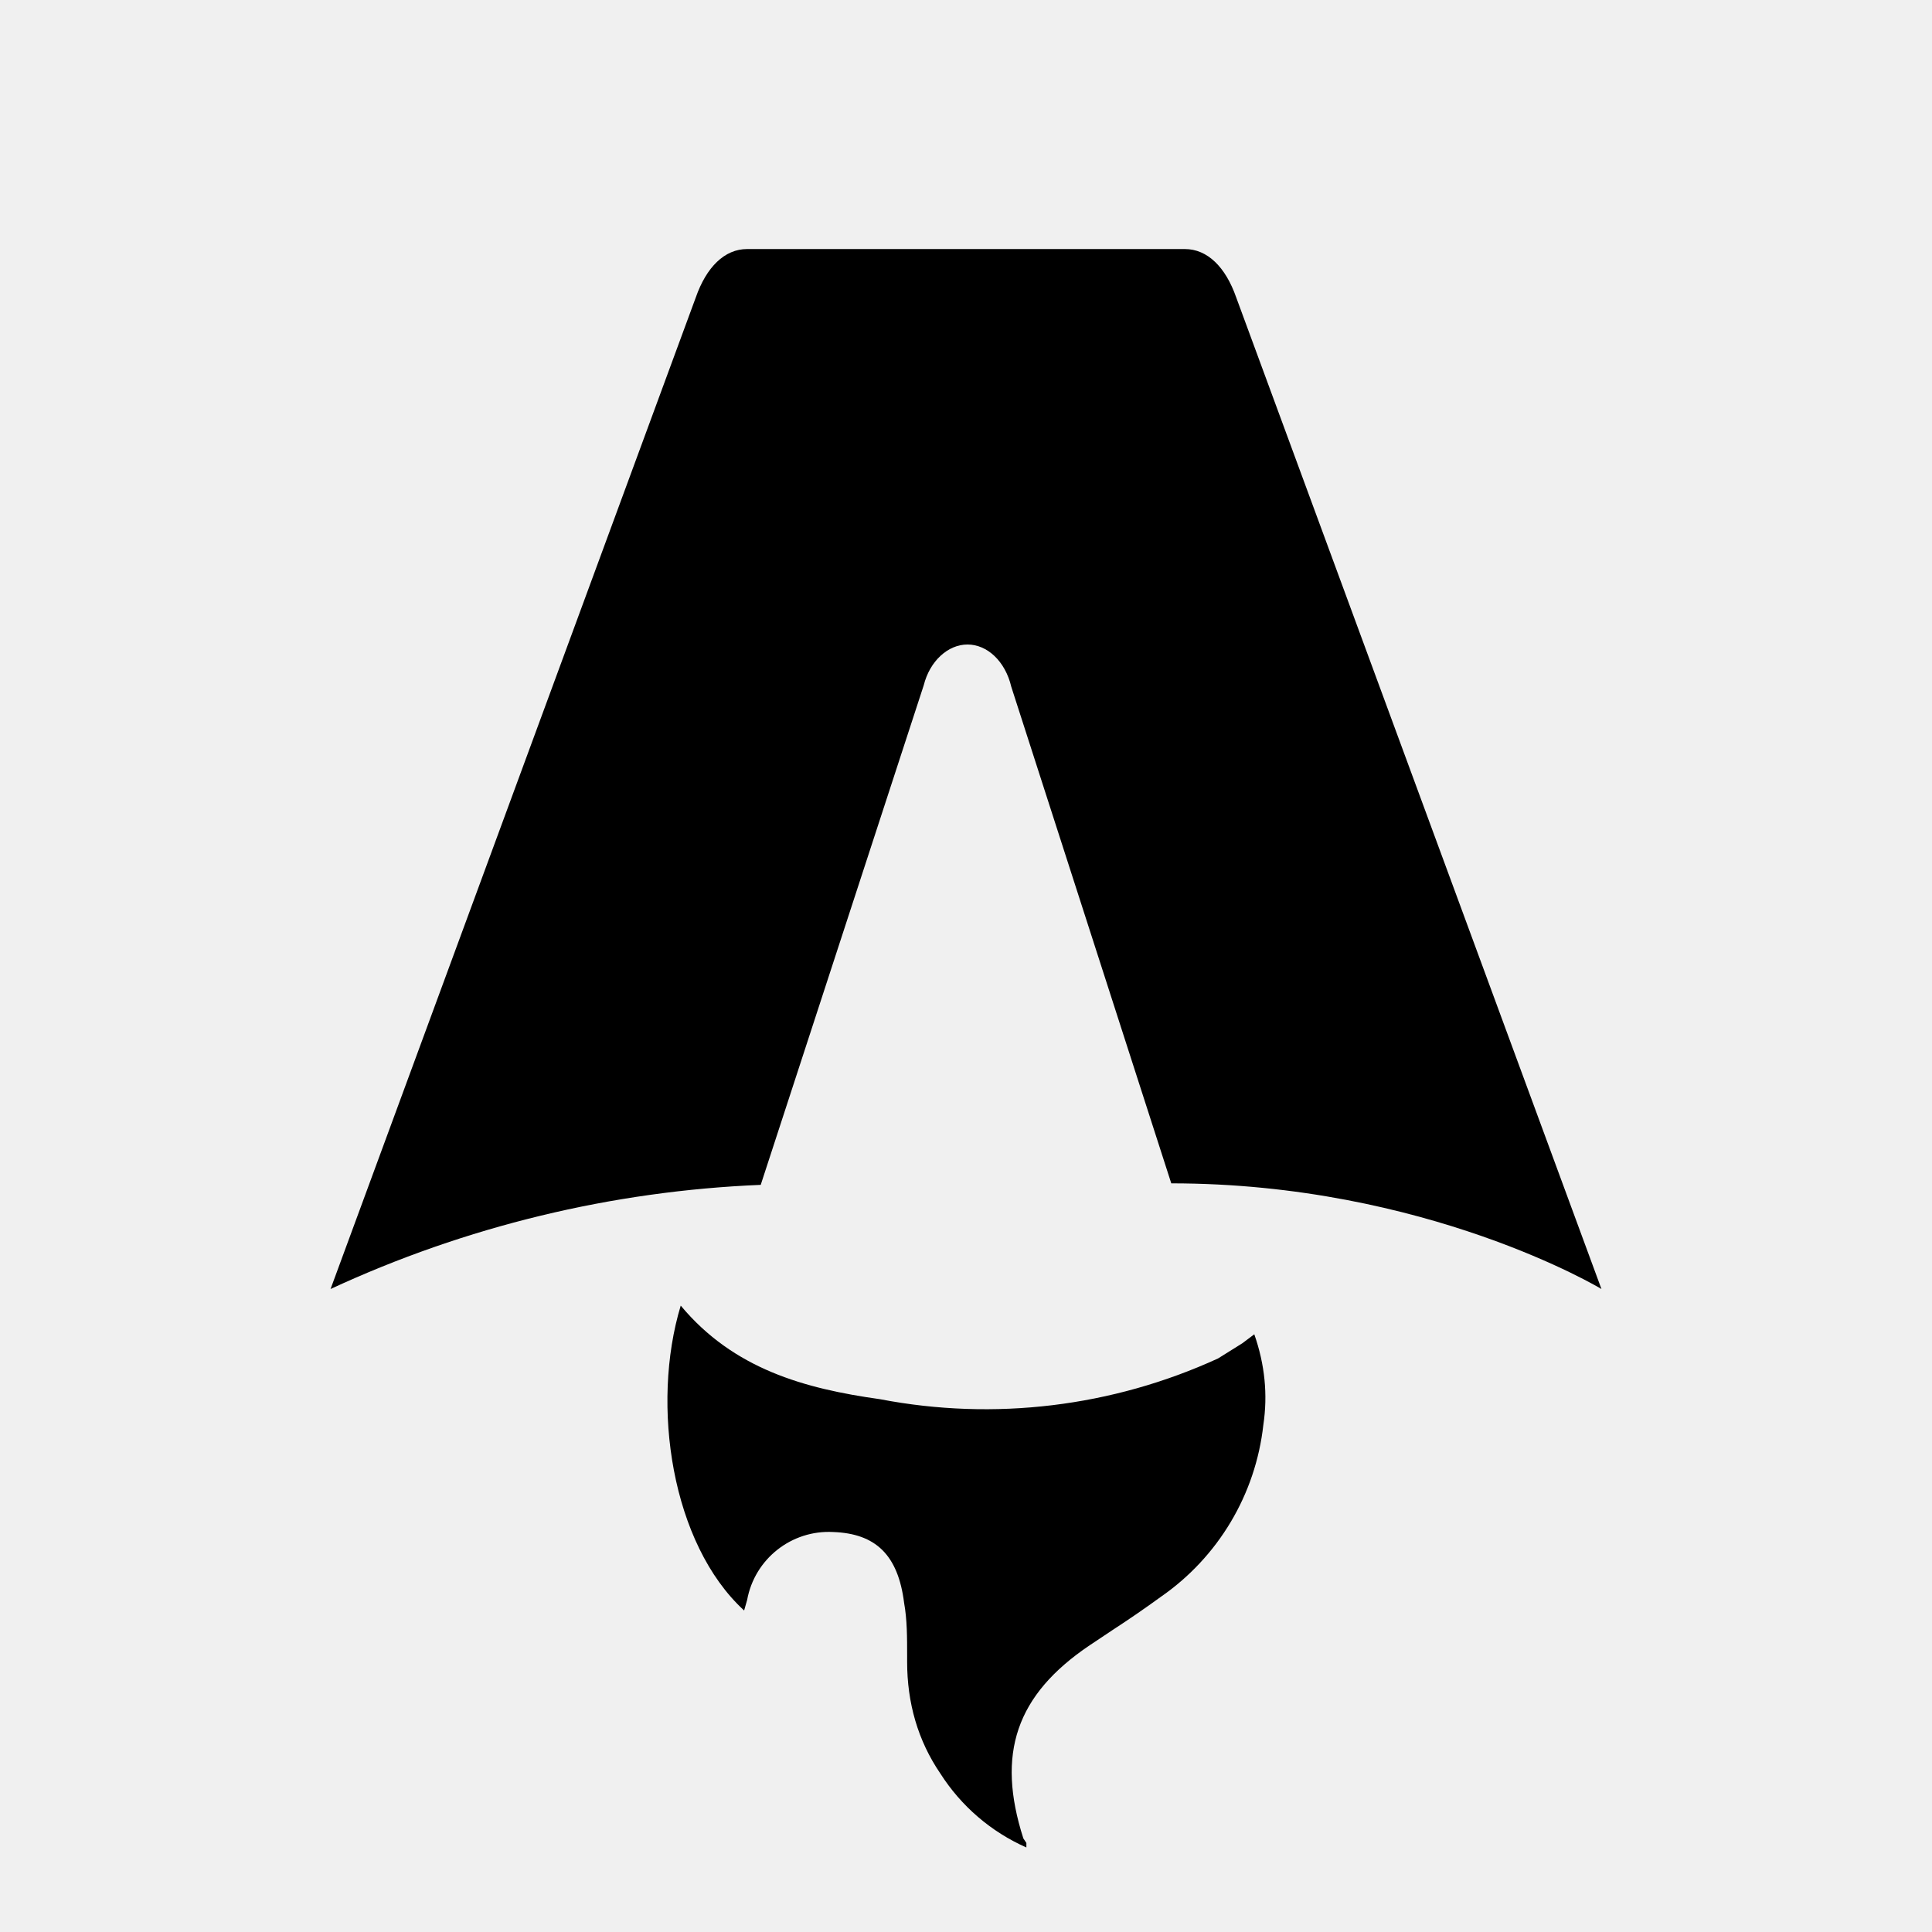
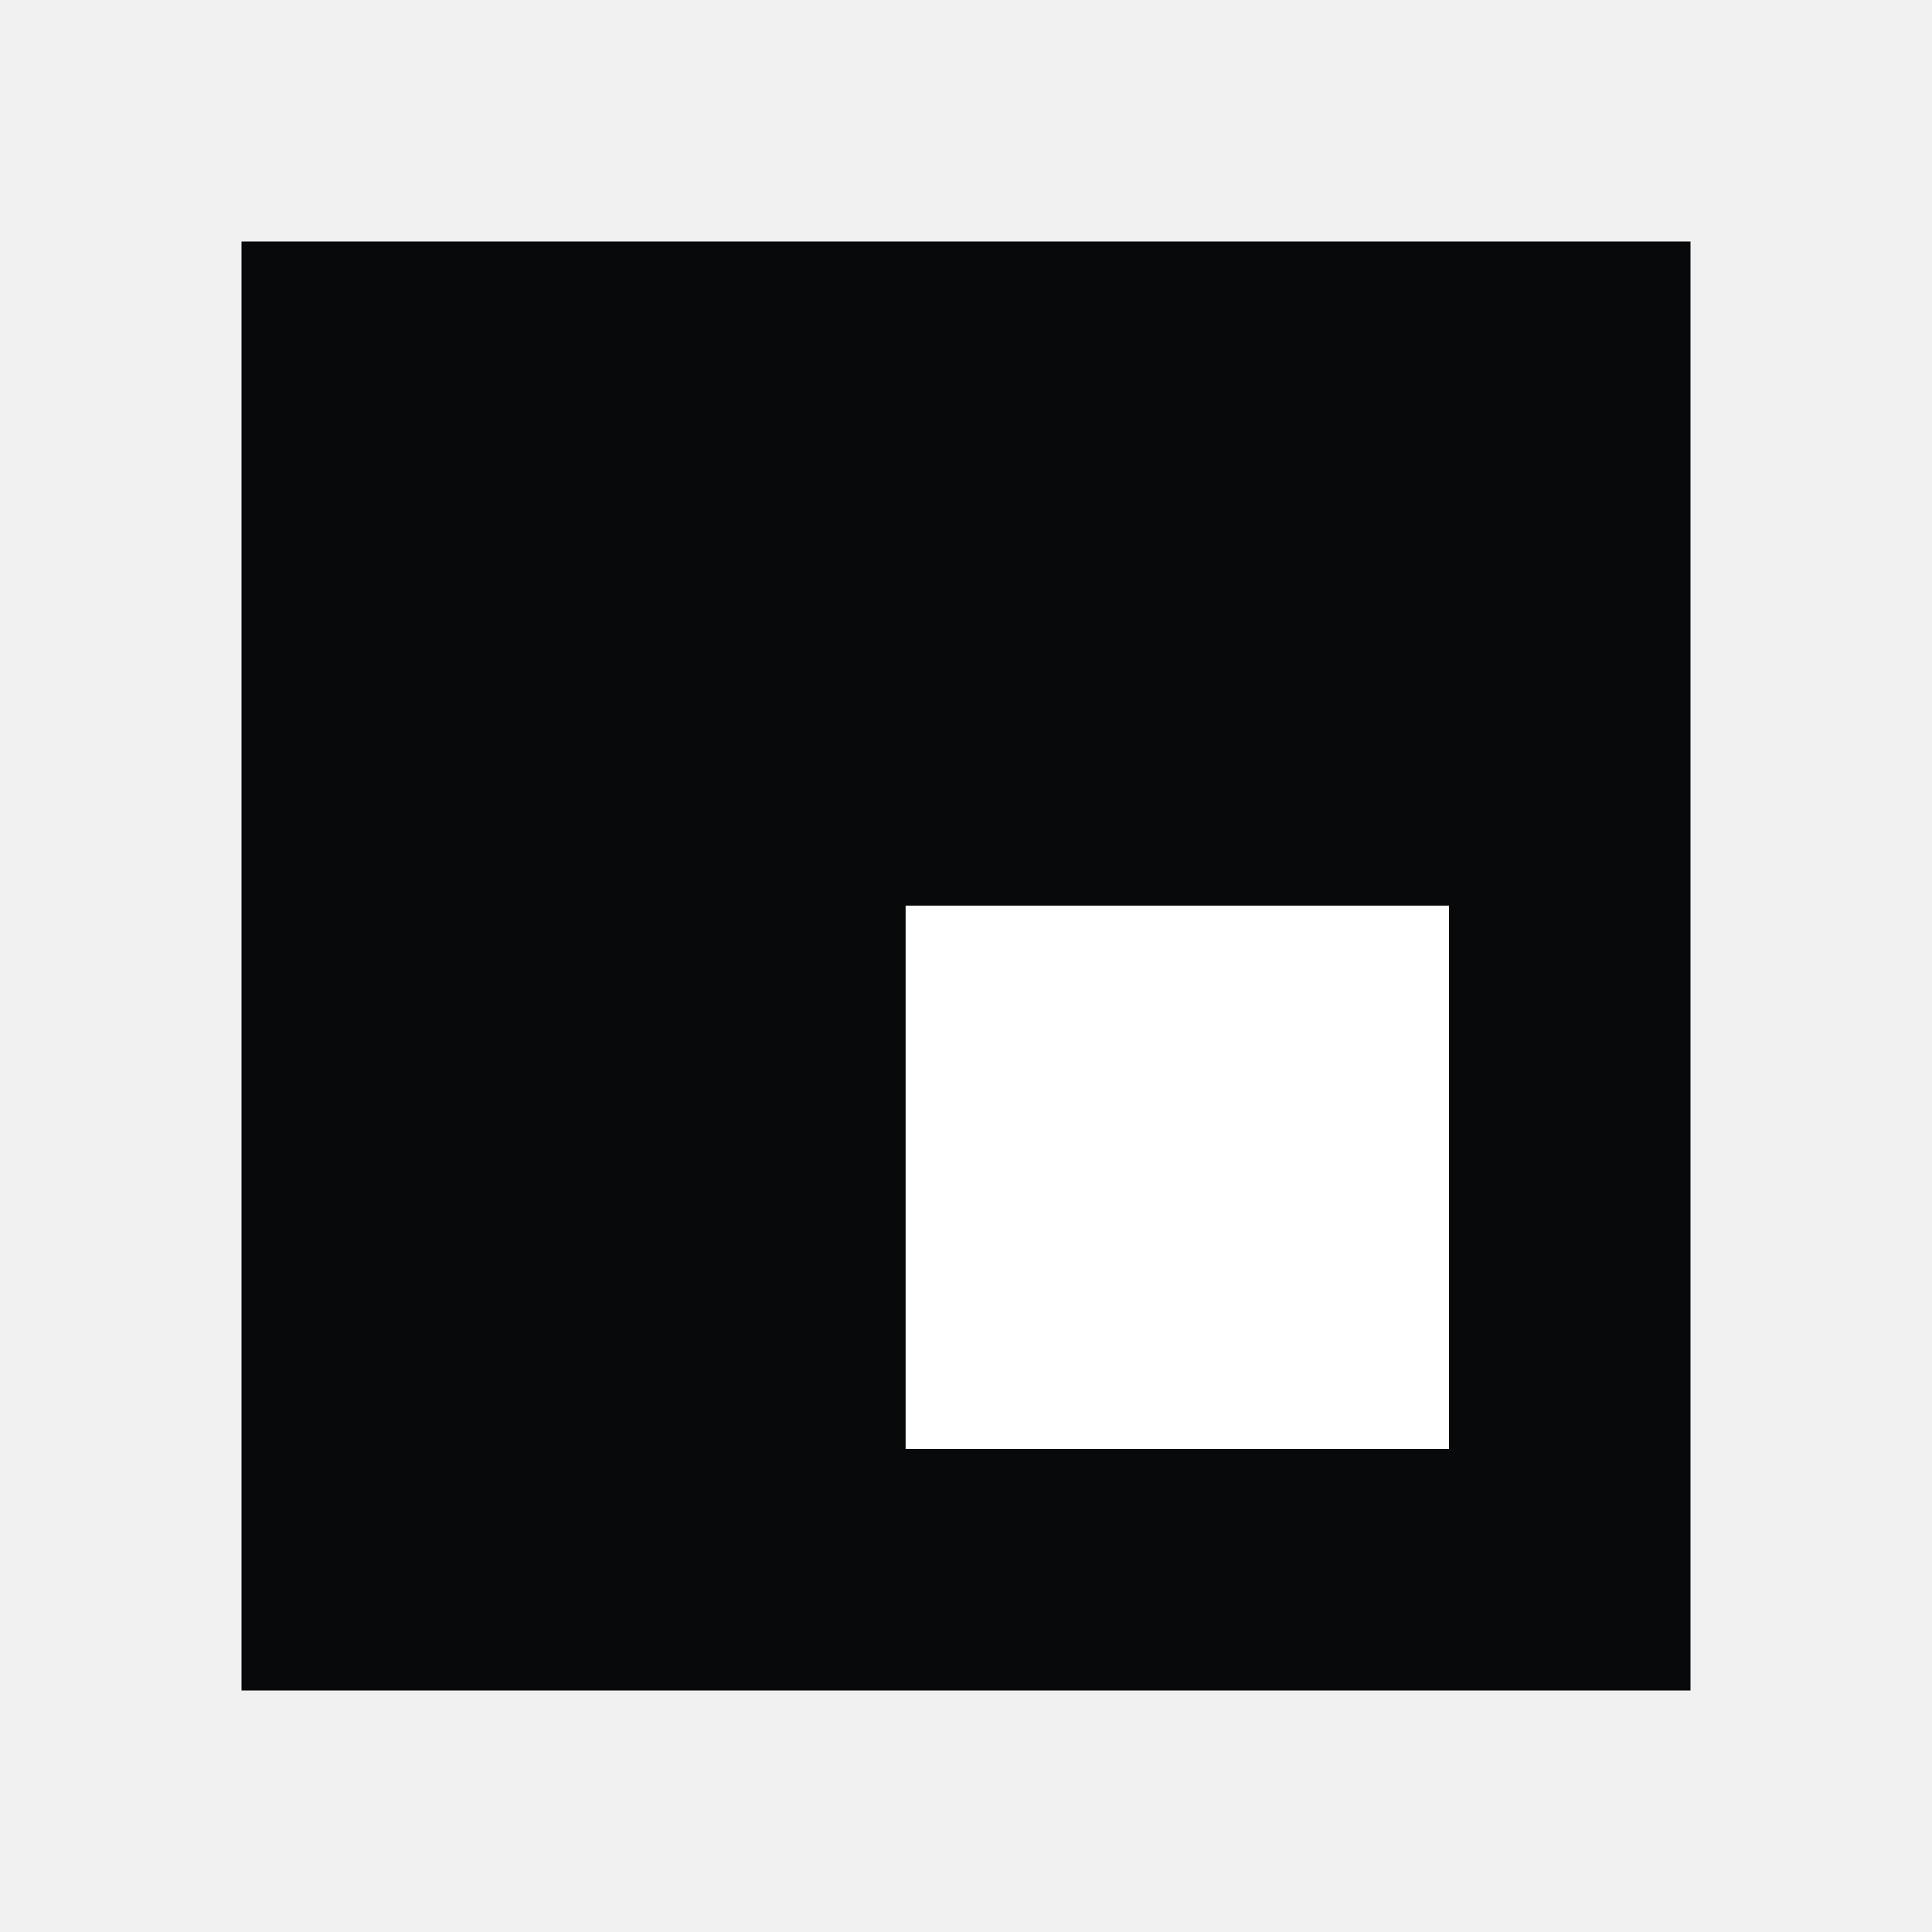
- <svg xmlns="http://www.w3.org/2000/svg" fill="none" viewBox="0 0 128 128">
-   <path d="M50.4 78.5a75.1 75.1 0 0 0-28.5 6.9l24.2-65.7c.7-2 1.9-3.2 3.4-3.2h29c1.5 0 2.7 1.2 3.4 3.2l24.2 65.7s-11.6-7-28.5-7L67 45.5c-.4-1.7-1.6-2.8-2.9-2.8-1.3 0-2.5 1.1-2.9 2.7L50.4 78.5Zm-1.1 28.2Zm-4.2-20.2c-2 6.6-.6 15.8 4.2 20.2a17.5 17.5 0 0 1 .2-.7 5.5 5.5 0 0 1 5.7-4.5c2.8.1 4.3 1.5 4.7 4.7.2 1.1.2 2.3.2 3.5v.4c0 2.7.7 5.2 2.2 7.4a13 13 0 0 0 5.7 4.9v-.3l-.2-.3c-1.8-5.6-.5-9.5 4.4-12.8l1.5-1a73 73 0 0 0 3.2-2.2 16 16 0 0 0 6.8-11.4c.3-2 .1-4-.6-6l-.8.6-1.6 1a37 37 0 0 1-22.4 2.7c-5-.7-9.7-2-13.2-6.2Z" />
+ <svg xmlns="http://www.w3.org/2000/svg" viewBox="0 0 64 64">
+   <rect class="mark" x="8" y="8" width="48" height="48" />
+   <rect class="notch" x="30" y="30" width="18" height="18" />
  <style>
-         path { fill: #000; }
+         .mark { fill: #08090A; }
+         .notch { fill: #FFFFFF; }
        @media (prefers-color-scheme: dark) {
-             path { fill: #FFF; }
+             .mark { fill: #FFFFFF; }
+             .notch { fill: #08090A; }
        }
    </style>
</svg>
